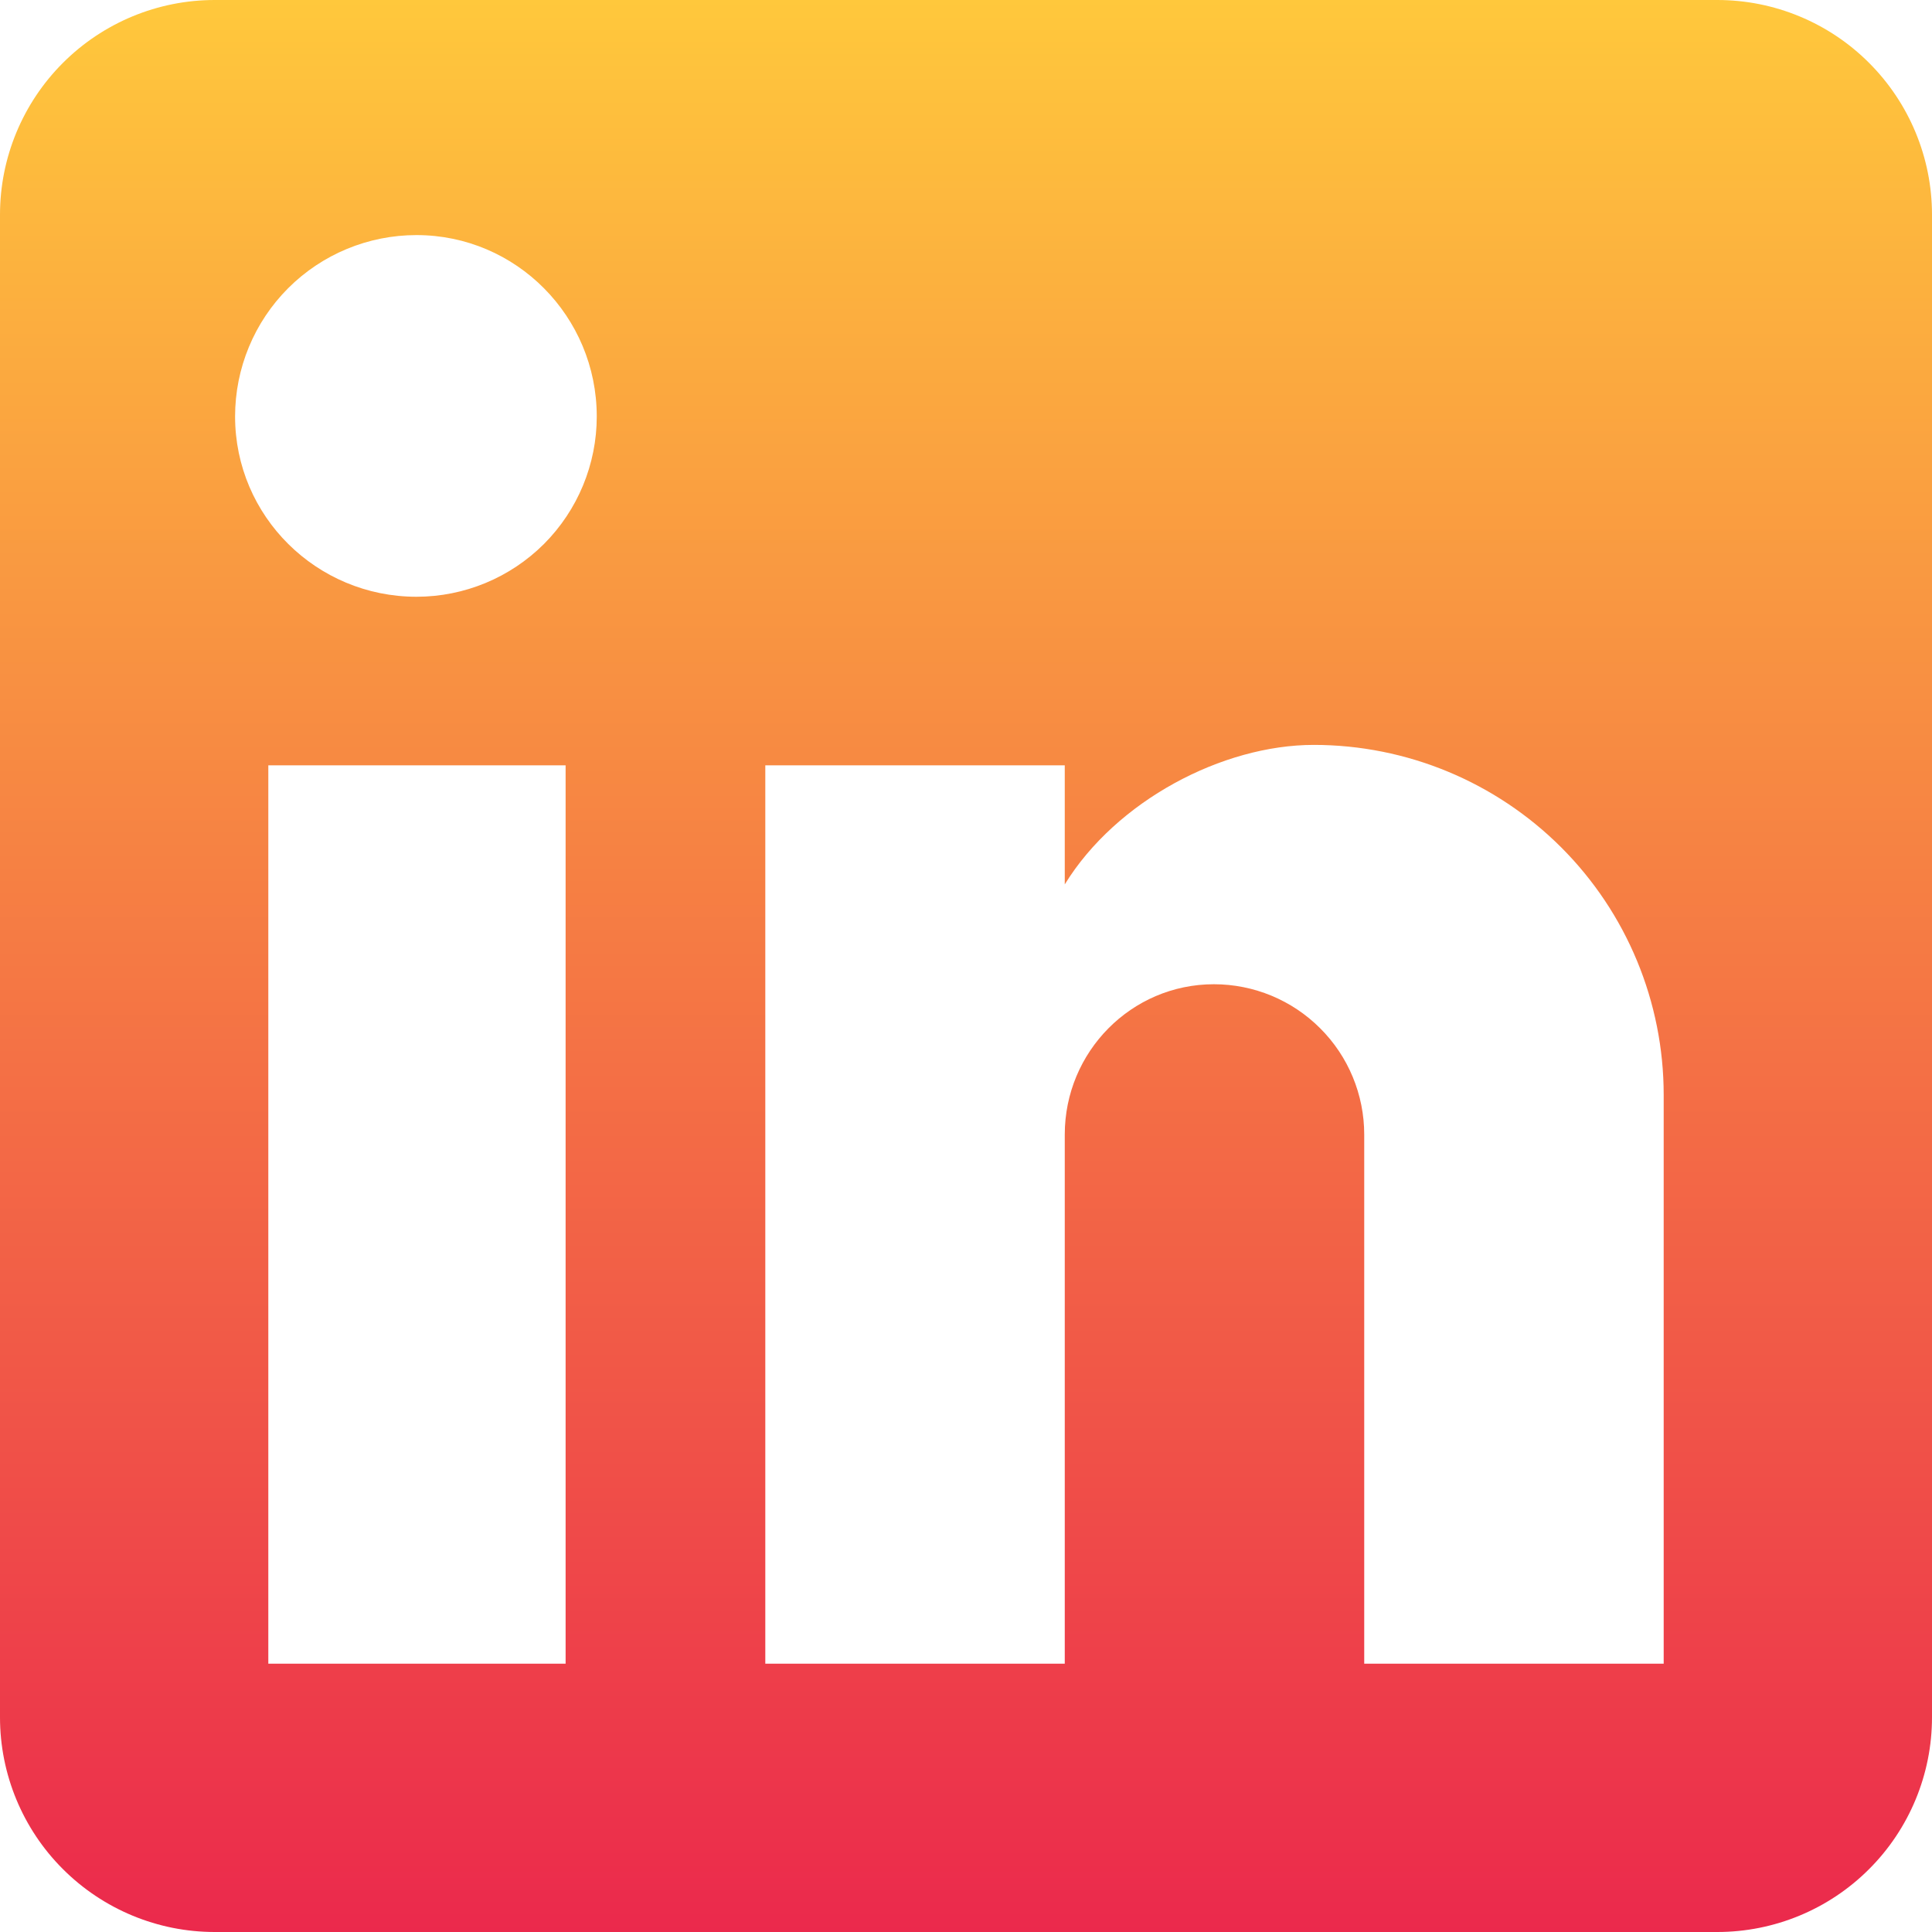
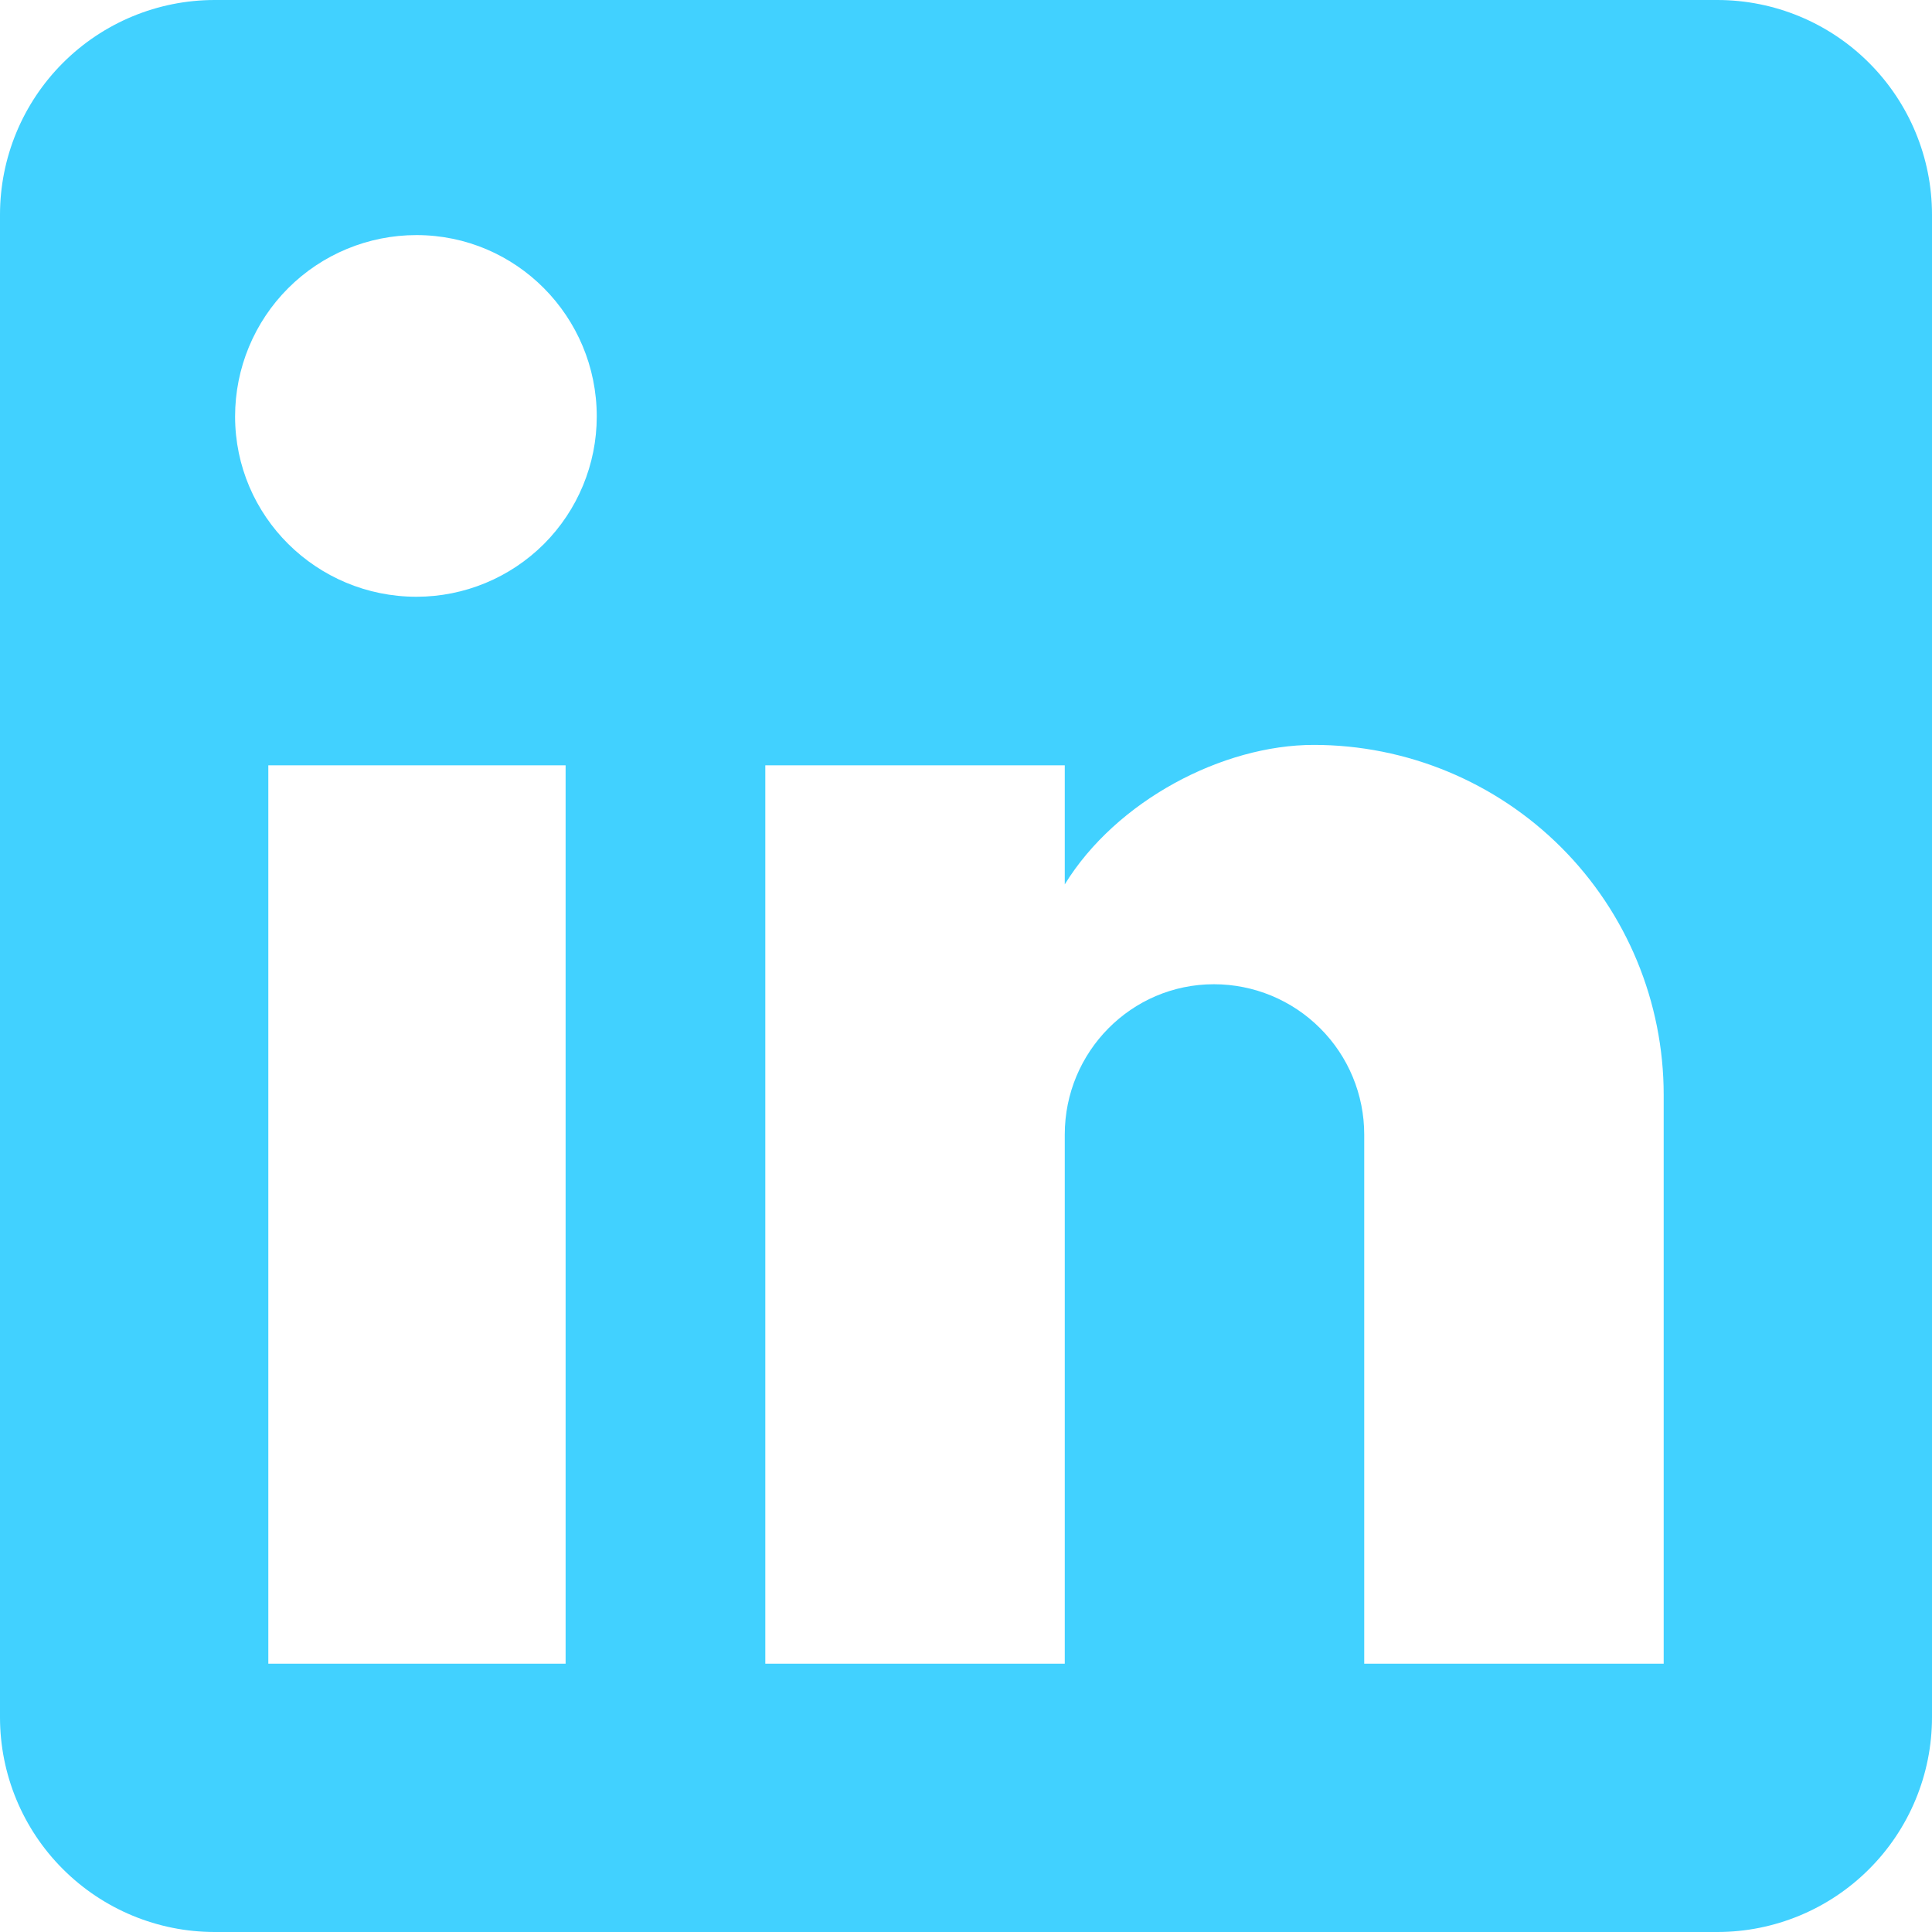
<svg xmlns="http://www.w3.org/2000/svg" width="25" height="25" viewBox="0 0 25 25" fill="none">
-   <path d="M22.222 0C22.959 0 23.666 0.293 24.186 0.814C24.707 1.335 25 2.041 25 2.778V22.222C25 22.959 24.707 23.666 24.186 24.186C23.666 24.707 22.959 25 22.222 25H2.778C2.041 25 1.335 24.707 0.814 24.186C0.293 23.666 0 22.959 0 22.222V2.778C0 2.041 0.293 1.335 0.814 0.814C1.335 0.293 2.041 0 2.778 0H22.222ZM21.528 21.528V14.167C21.528 12.966 21.051 11.814 20.202 10.965C19.352 10.116 18.201 9.639 17 9.639C15.819 9.639 14.444 10.361 13.778 11.444V9.903H9.903V21.528H13.778V14.681C13.778 13.611 14.639 12.736 15.708 12.736C16.224 12.736 16.719 12.941 17.083 13.306C17.448 13.67 17.653 14.165 17.653 14.681V21.528H21.528ZM5.389 7.722C6.008 7.722 6.601 7.476 7.039 7.039C7.476 6.601 7.722 6.008 7.722 5.389C7.722 4.097 6.681 3.042 5.389 3.042C4.766 3.042 4.169 3.289 3.729 3.729C3.289 4.169 3.042 4.766 3.042 5.389C3.042 6.681 4.097 7.722 5.389 7.722ZM7.319 21.528V9.903H3.472V21.528H7.319Z" fill="url(#paint0_linear_10_209)" />
-   <defs>
-     <linearGradient id="paint0_linear_10_209" x1="12.5" y1="0" x2="12.5" y2="25" gradientUnits="userSpaceOnUse">
-       <stop stop-color="#FFC83C" />
-       <stop offset="1" stop-color="#EB294C" />
-     </linearGradient>
-   </defs>
+   <path d="M22.222 0C22.959 0 23.666 0.293 24.186 0.814C24.707 1.335 25 2.041 25 2.778V22.222C25 22.959 24.707 23.666 24.186 24.186C23.666 24.707 22.959 25 22.222 25H2.778C2.041 25 1.335 24.707 0.814 24.186C0.293 23.666 0 22.959 0 22.222V2.778C0 2.041 0.293 1.335 0.814 0.814C1.335 0.293 2.041 0 2.778 0H22.222ZM21.528 21.528V14.167C21.528 12.966 21.051 11.814 20.202 10.965C19.352 10.116 18.201 9.639 17 9.639C15.819 9.639 14.444 10.361 13.778 11.444V9.903H9.903V21.528H13.778V14.681C13.778 13.611 14.639 12.736 15.708 12.736C16.224 12.736 16.719 12.941 17.083 13.306C17.448 13.67 17.653 14.165 17.653 14.681V21.528H21.528ZM5.389 7.722C6.008 7.722 6.601 7.476 7.039 7.039C7.476 6.601 7.722 6.008 7.722 5.389C7.722 4.097 6.681 3.042 5.389 3.042C4.766 3.042 4.169 3.289 3.729 3.729C3.289 4.169 3.042 4.766 3.042 5.389C3.042 6.681 4.097 7.722 5.389 7.722ZM7.319 21.528V9.903H3.472V21.528H7.319Z" fill="#41D1FF" />
</svg>
